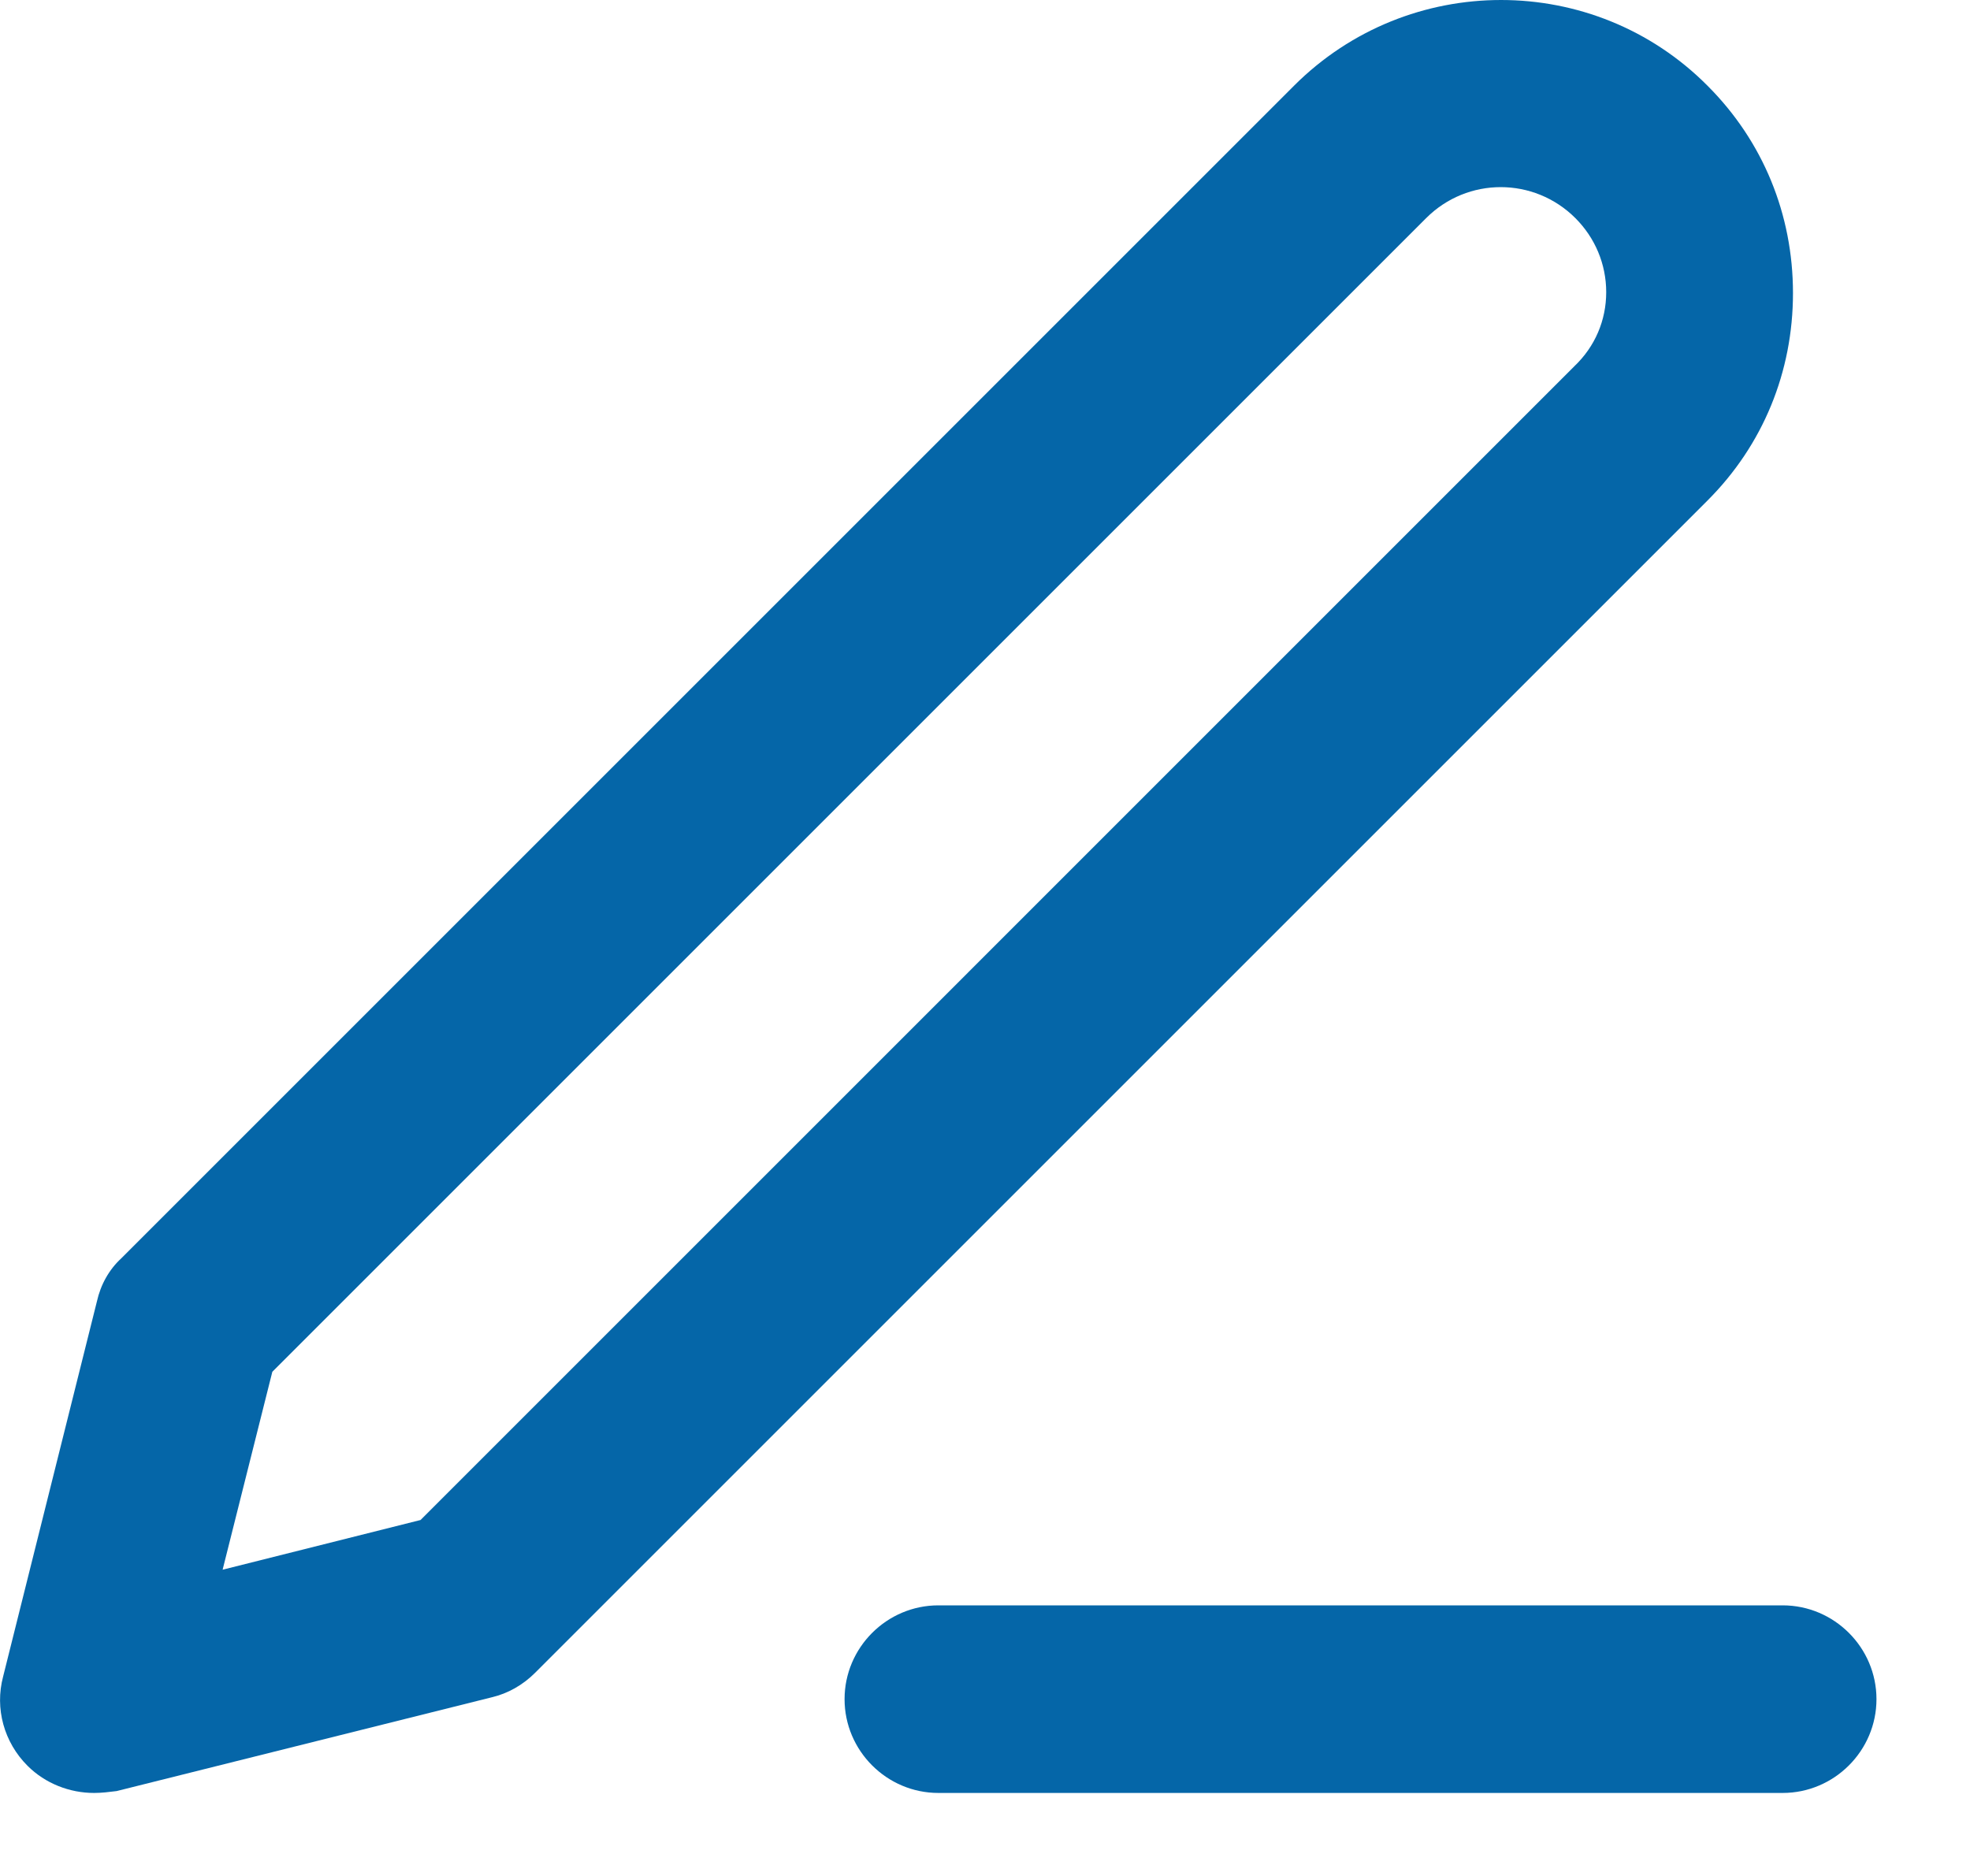
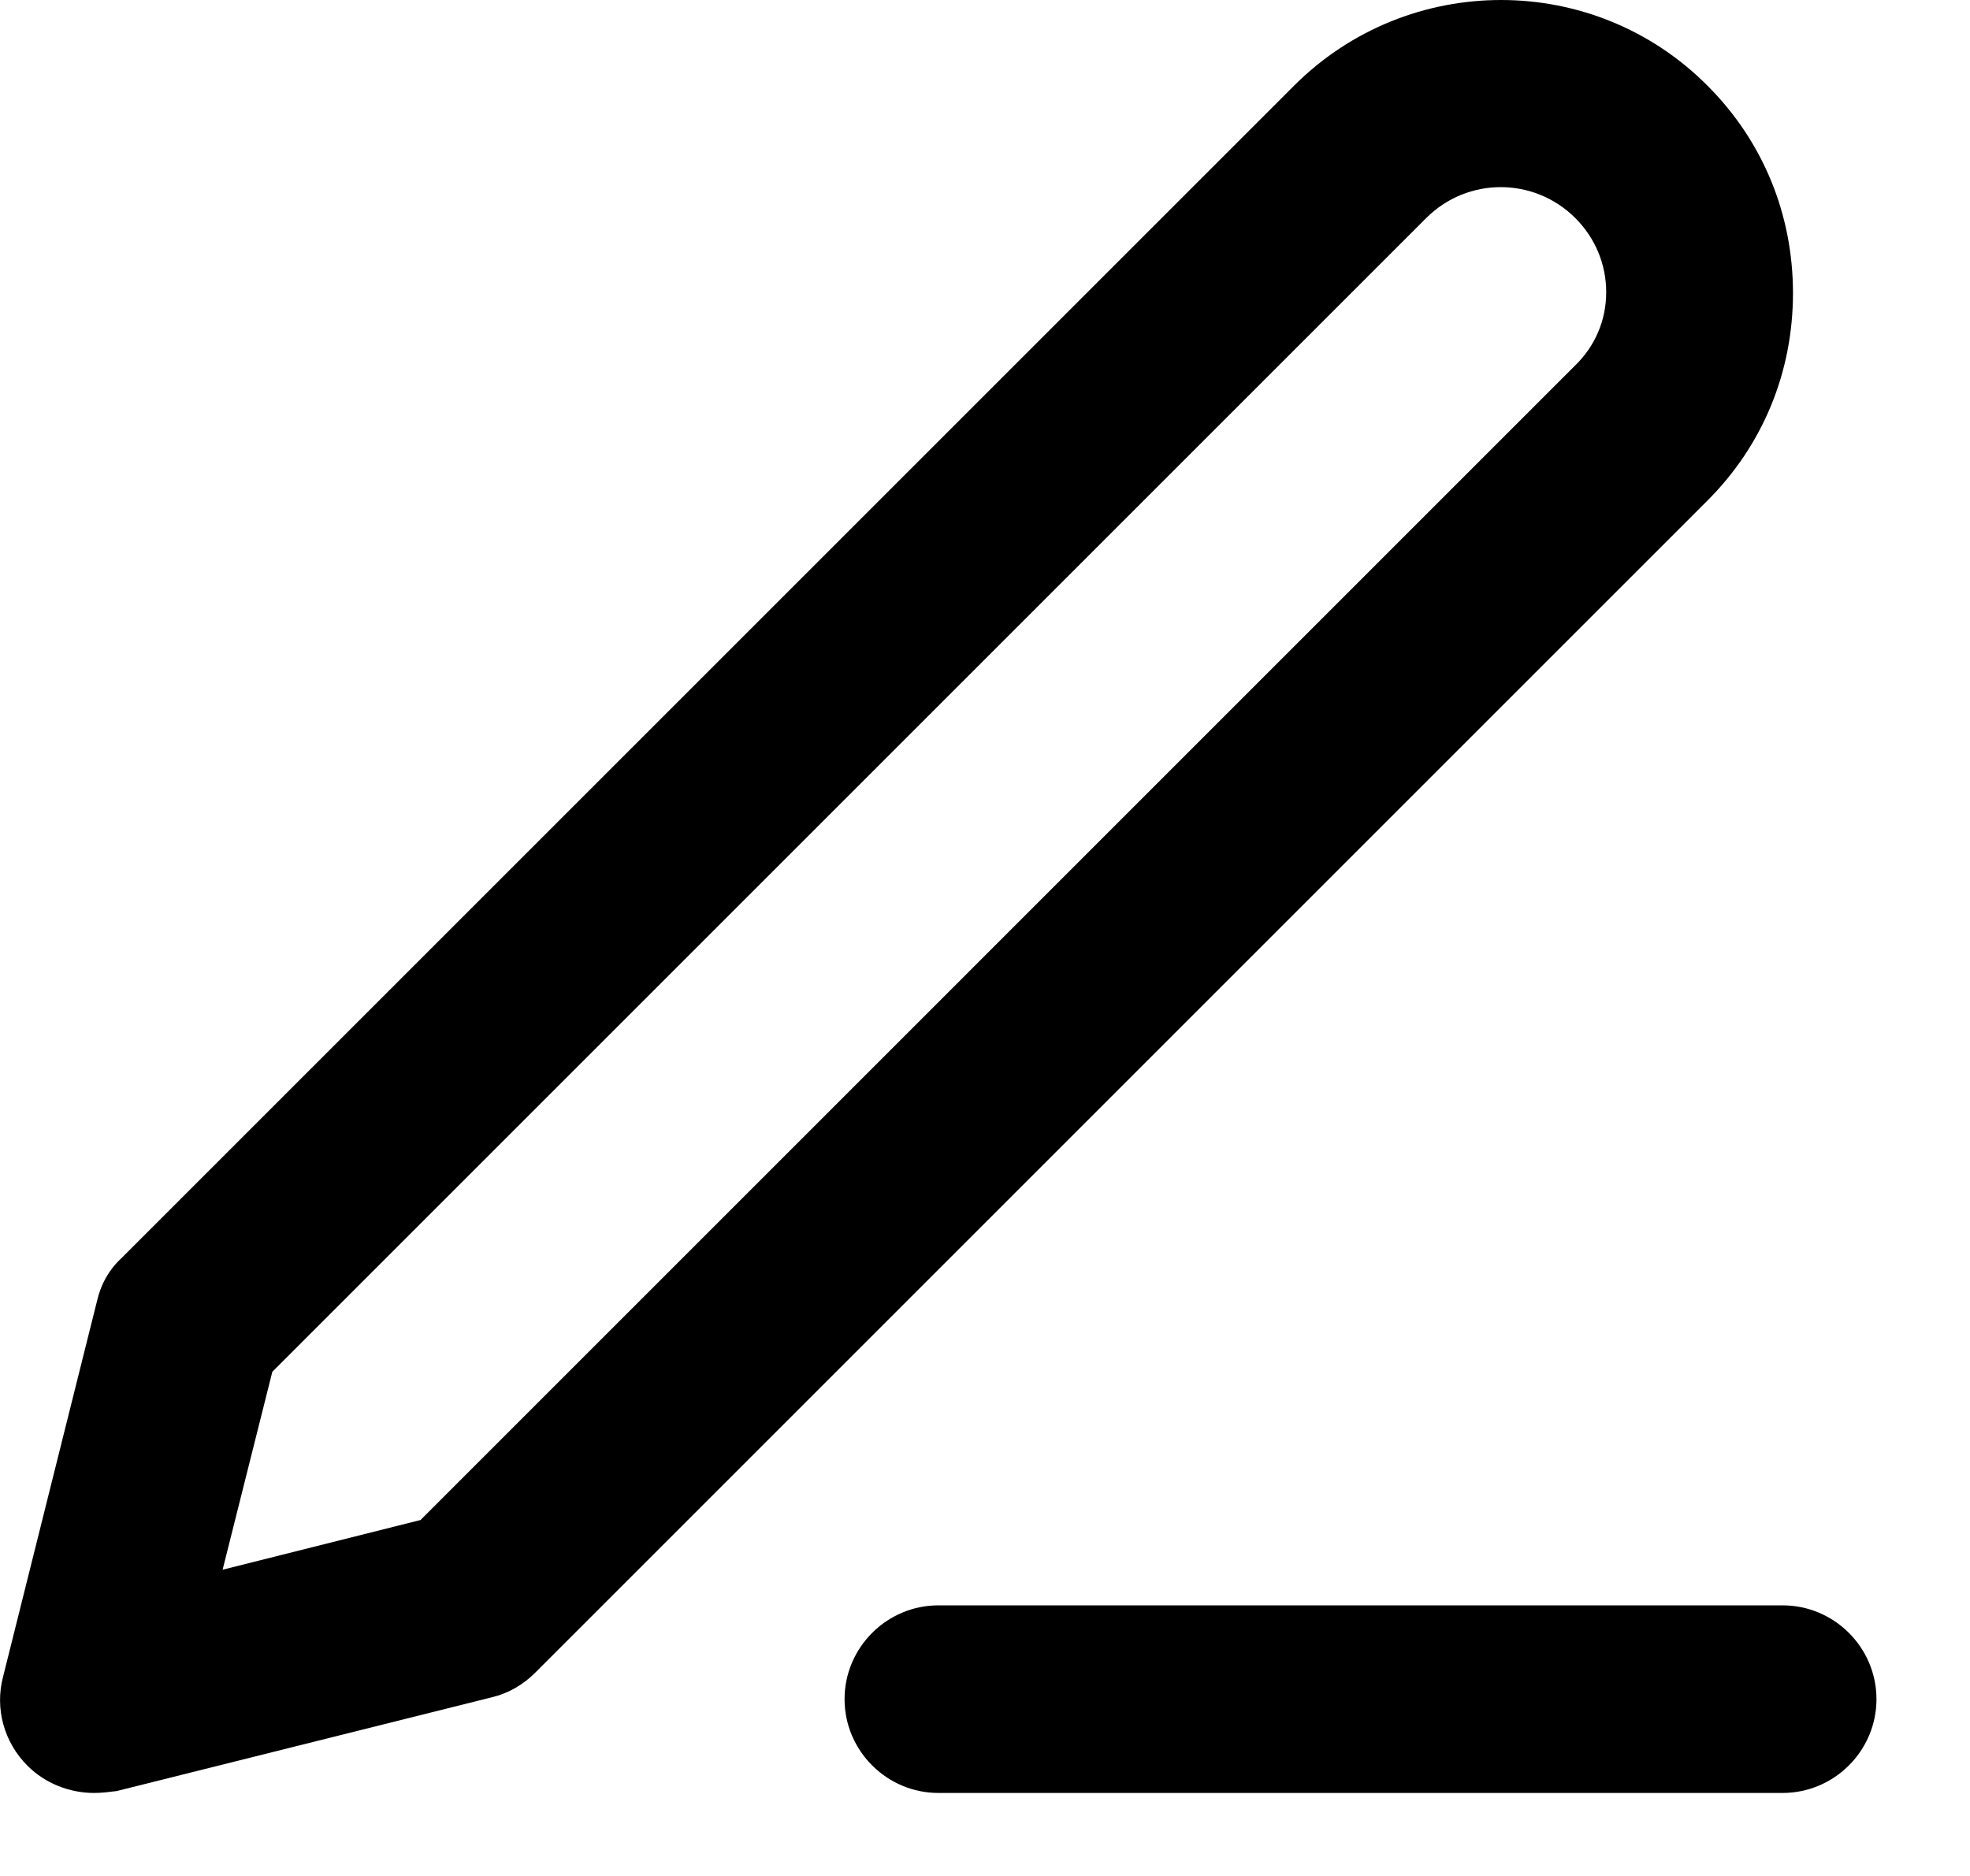
<svg xmlns="http://www.w3.org/2000/svg" width="21" height="20" viewBox="0 0 21 20" fill="none">
-   <path d="M19.003 19.115H10.003C9.453 19.115 9.003 18.665 9.003 18.115C9.003 17.565 9.453 17.115 10.003 17.115H19.003C19.553 17.115 20.003 17.565 20.003 18.115C20.003 18.665 19.553 19.115 19.003 19.115Z" fill="#0566A8" />
-   <path d="M1.003 19.115C0.743 19.115 0.483 19.015 0.293 18.825C0.043 18.575 -0.057 18.215 0.033 17.875L1.033 13.875C1.073 13.695 1.163 13.535 1.293 13.415L13.793 0.915C15.012 -0.305 16.992 -0.305 18.203 0.915C18.793 1.505 19.113 2.285 19.113 3.125C19.113 3.965 18.793 4.745 18.203 5.335L5.703 17.835C5.573 17.965 5.413 18.055 5.243 18.095L1.243 19.095C1.163 19.105 1.083 19.115 1.003 19.115ZM2.903 14.625L2.373 16.735L4.483 16.205L16.782 3.905C17.003 3.695 17.122 3.415 17.122 3.115C17.122 2.815 17.003 2.535 16.793 2.325C16.352 1.885 15.643 1.885 15.203 2.325L2.903 14.625Z" fill="#0566A8" />
+   <path d="M19.003 19.115H10.003C9.453 19.115 9.003 18.665 9.003 18.115C9.003 17.565 9.453 17.115 10.003 17.115H19.003C19.553 17.115 20.003 17.565 20.003 18.115C20.003 18.665 19.553 19.115 19.003 19.115Z" fill="#000000" />
+   <path d="M1.003 19.115C0.743 19.115 0.483 19.015 0.293 18.825C0.043 18.575 -0.057 18.215 0.033 17.875L1.033 13.875C1.073 13.695 1.163 13.535 1.293 13.415L13.793 0.915C15.012 -0.305 16.992 -0.305 18.203 0.915C18.793 1.505 19.113 2.285 19.113 3.125C19.113 3.965 18.793 4.745 18.203 5.335L5.703 17.835C5.573 17.965 5.413 18.055 5.243 18.095L1.243 19.095C1.163 19.105 1.083 19.115 1.003 19.115ZM2.903 14.625L2.373 16.735L4.483 16.205L16.782 3.905C17.003 3.695 17.122 3.415 17.122 3.115C17.122 2.815 17.003 2.535 16.793 2.325C16.352 1.885 15.643 1.885 15.203 2.325L2.903 14.625Z" fill="#000000" />
</svg>
